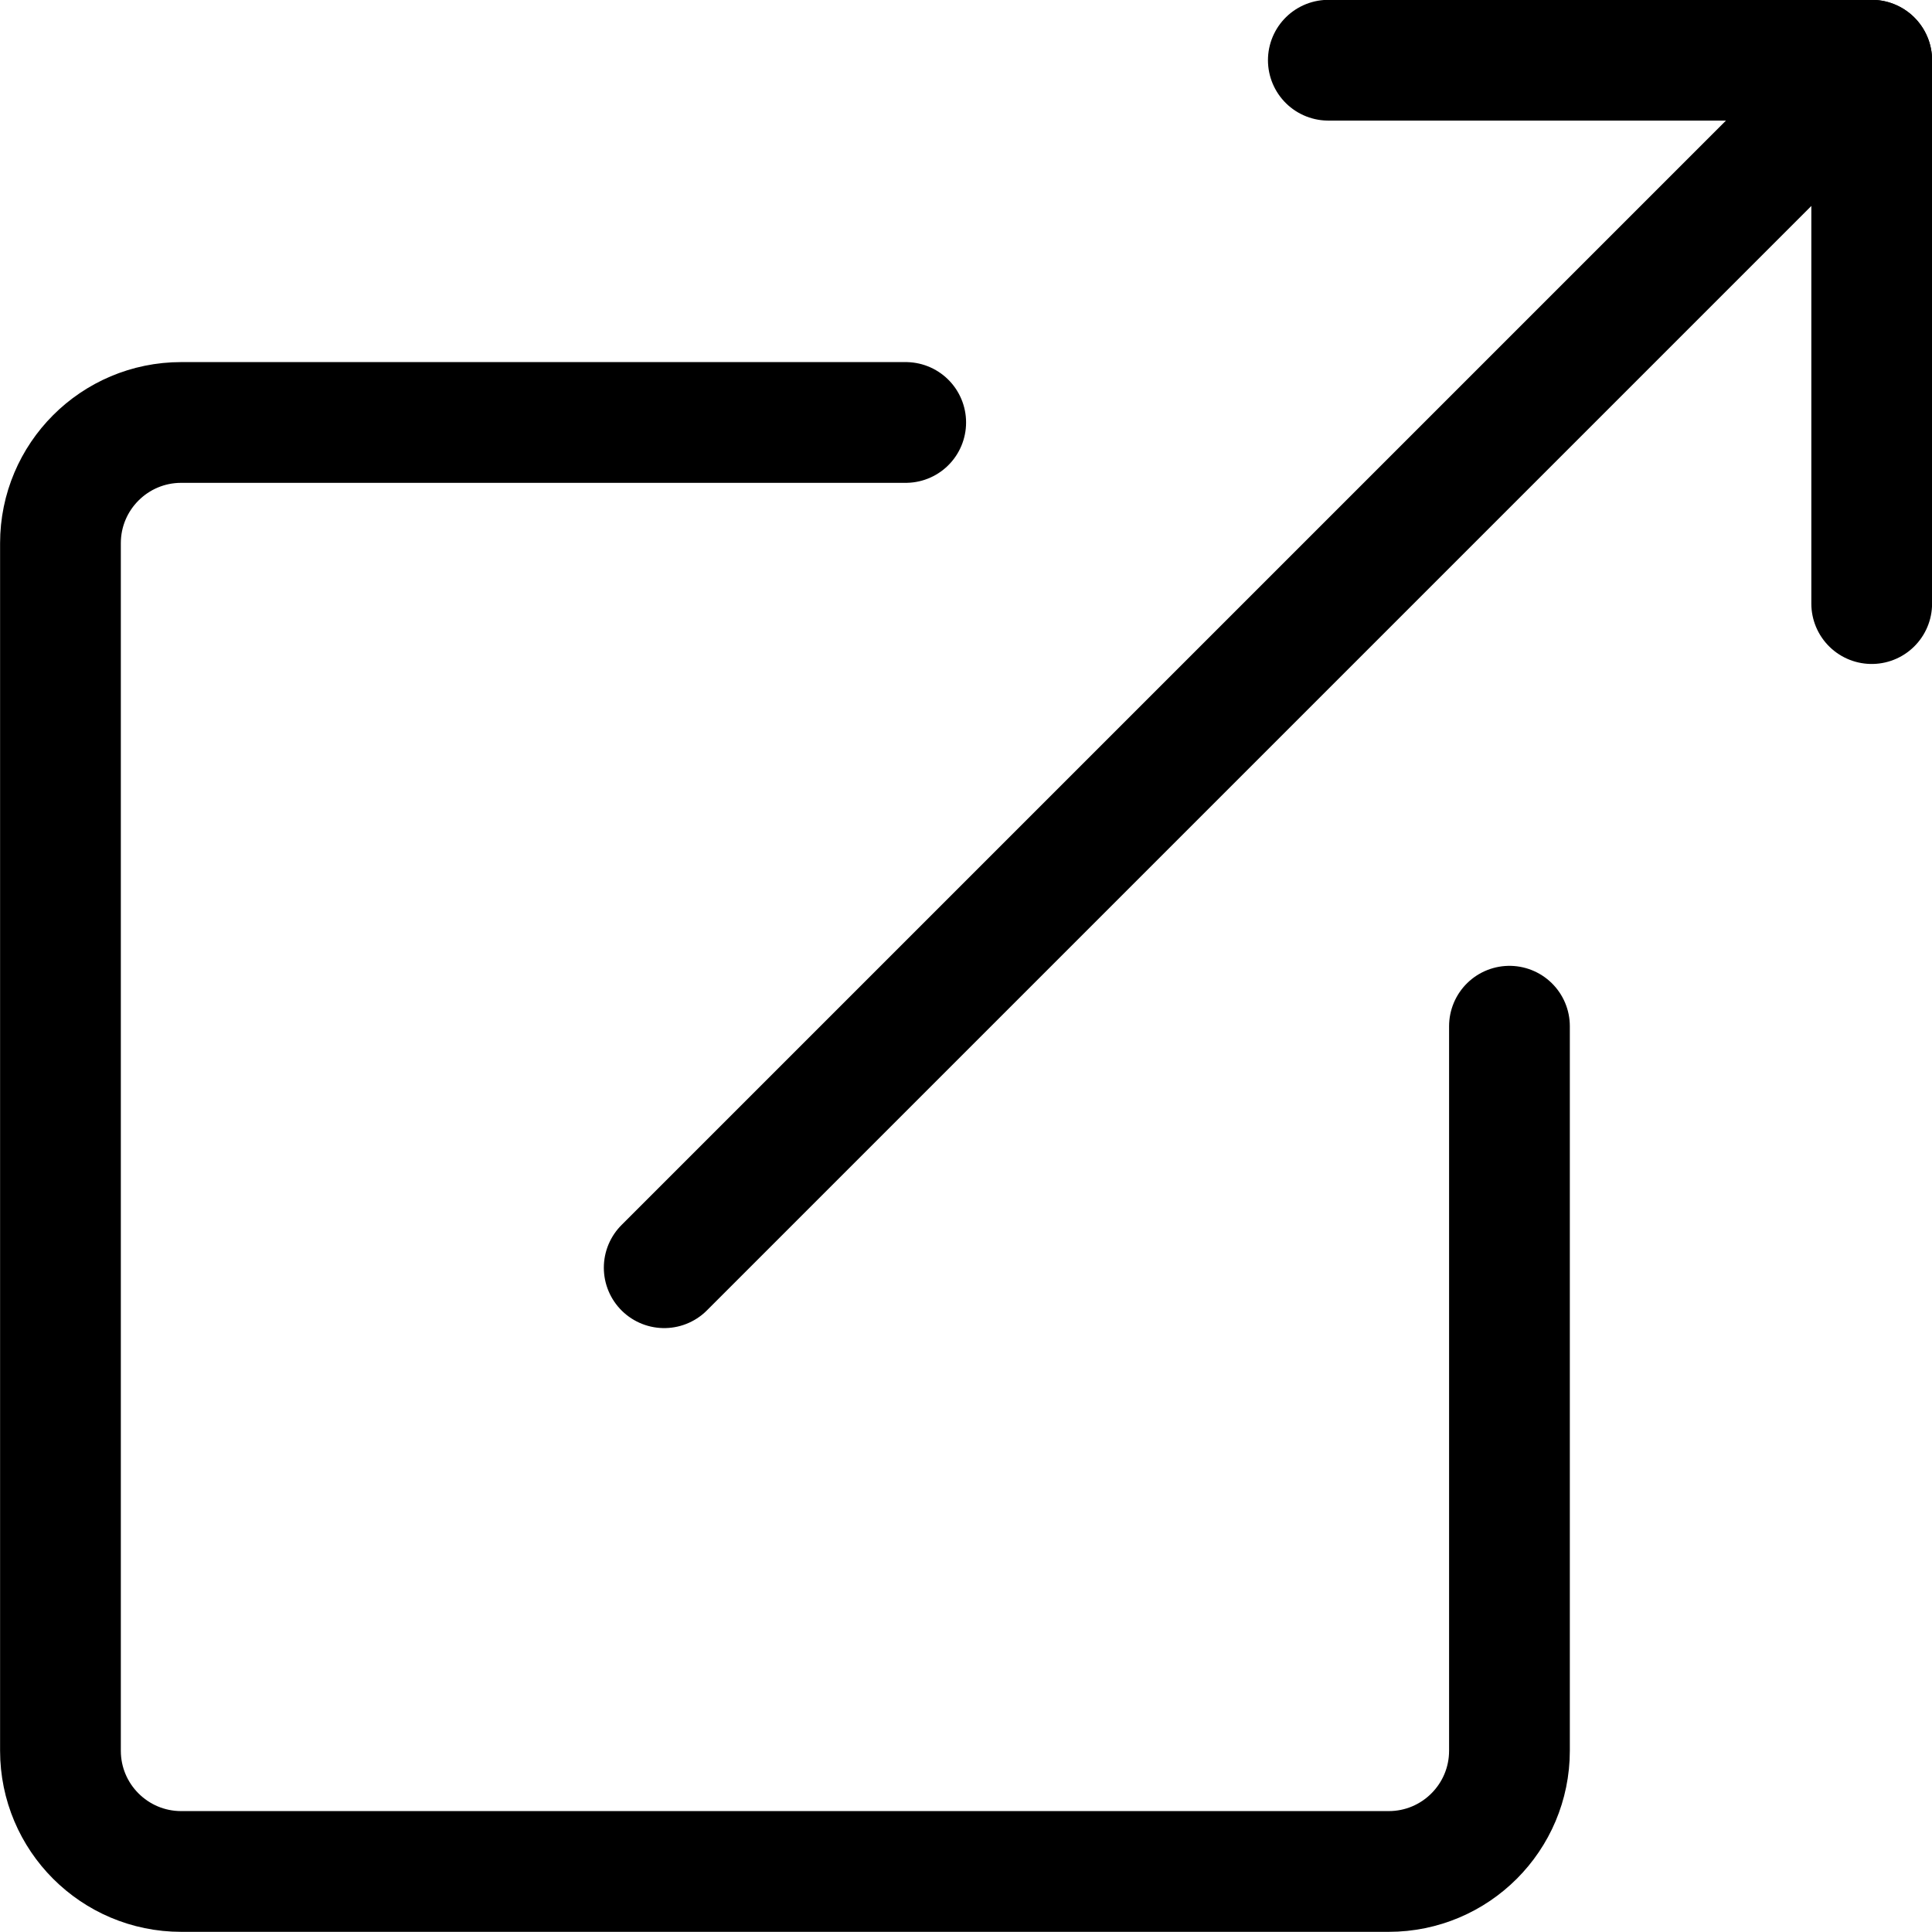
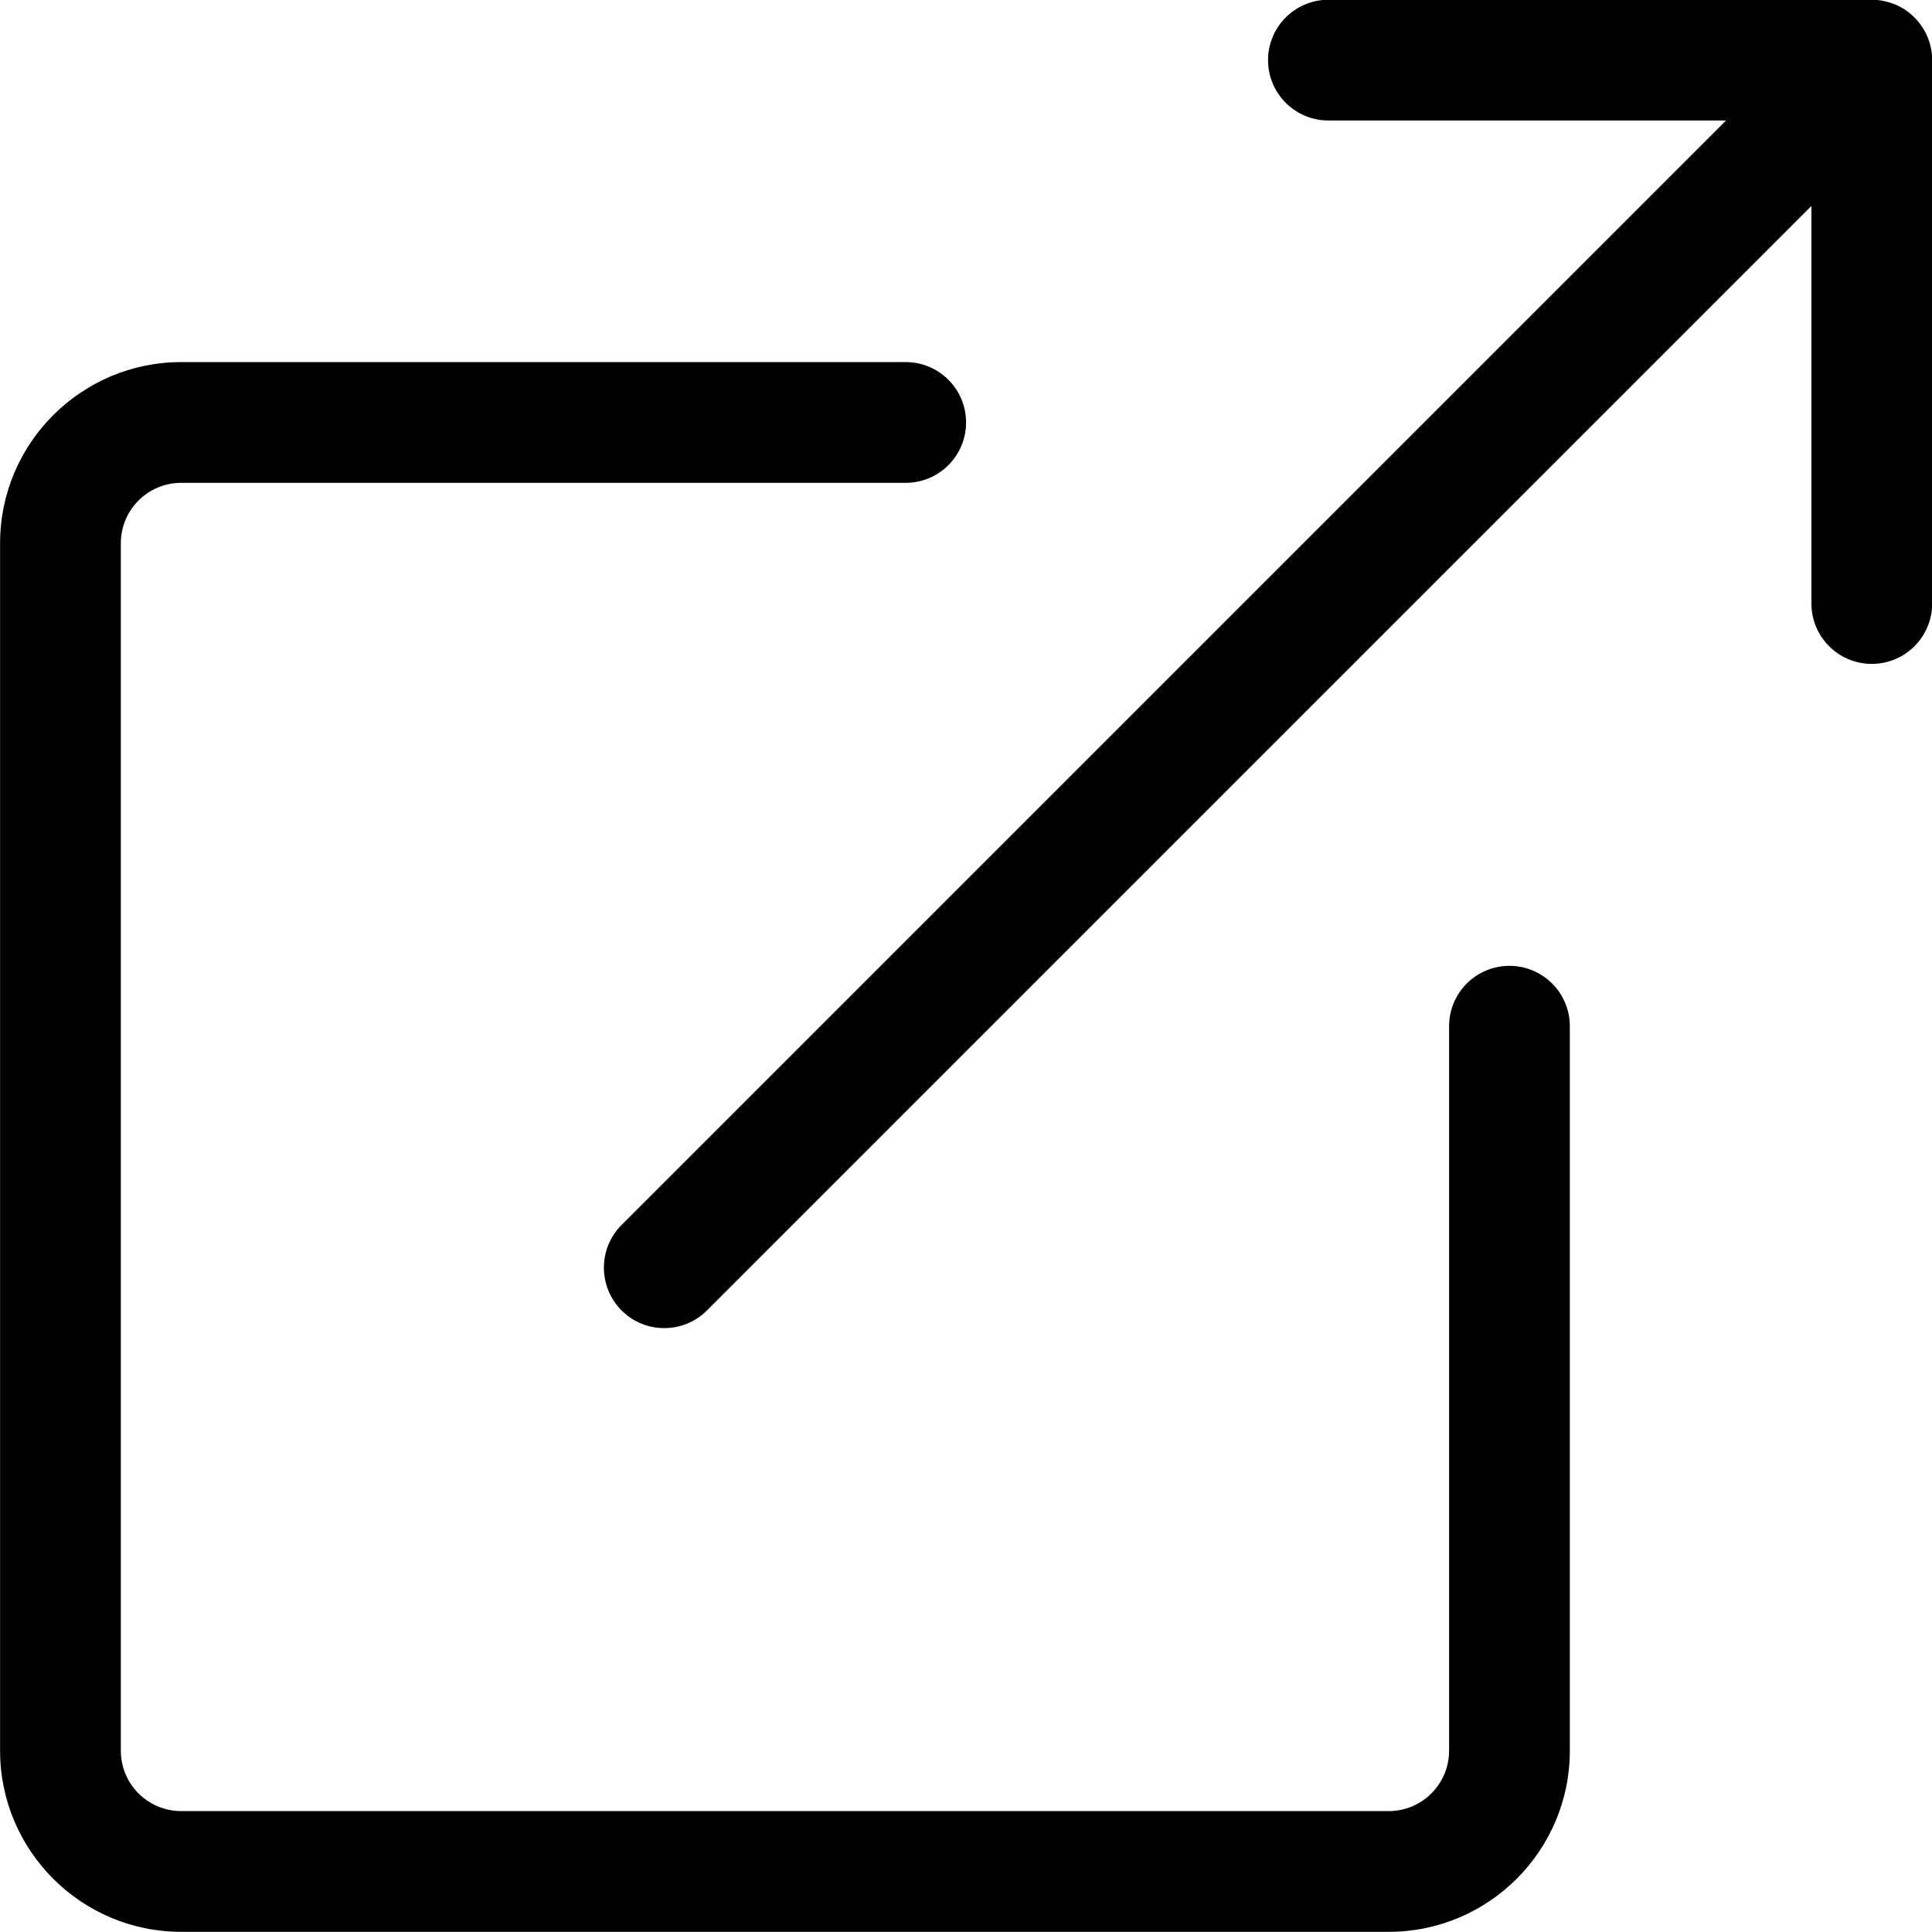
- <svg xmlns="http://www.w3.org/2000/svg" viewBox="0 0 24 24">
-   <defs>
-     <style>.a{fill:none;stroke:currentColor;stroke-linecap:round;stroke-linejoin:round;stroke-width:1.5px;}</style>
-   </defs>
-   <polyline class="a" points="23.251 7.498 23.251 0.748 16.501 0.748" />
-   <line class="a" x1="23.251" y1="0.748" x2="8.251" y2="15.748" />
-   <path class="a" d="M11.251,5.248h-9a1.5,1.5,0,0,0-1.5,1.5v15a1.5,1.5,0,0,0,1.5,1.5h15a1.5,1.5,0,0,0,1.5-1.5v-9" />
+ <svg xmlns="http://www.w3.org/2000/svg" version="1.1" id="Layer_1" x="0px" y="0px" viewBox="0 0 24 24" style="enable-background:new 0 0 24 24;" xml:space="preserve">
+   <g>
+     <path d="M8.251,16.498c-0.2,0-0.389-0.078-0.53-0.22c-0.292-0.292-0.292-0.768,0-1.061l13.72-13.72h-4.939   c-0.414,0-0.75-0.336-0.75-0.75s0.336-0.75,0.75-0.75h6.75c0.089,0,0.176,0.016,0.261,0.048c0.011,0.004,0.022,0.008,0.032,0.012   c0.176,0.072,0.324,0.221,0.4,0.404c0.003,0.008,0.007,0.017,0.01,0.026c0.031,0.081,0.047,0.17,0.047,0.26v6.75   c0,0.414-0.336,0.75-0.75,0.75s-0.75-0.336-0.75-0.75V2.559l-13.72,13.72C8.64,16.42,8.451,16.498,8.251,16.498z" />
+     <path d="M2.251,23.998c-1.241,0-2.25-1.009-2.25-2.25v-15c0-1.241,1.009-2.25,2.25-2.25h9c0.414,0,0.75,0.336,0.75,0.75   s-0.336,0.75-0.75,0.75h-9c-0.414,0-0.75,0.336-0.75,0.75v15c0,0.414,0.336,0.75,0.75,0.75h15c0.414,0,0.75-0.336,0.75-0.75v-9   c0-0.414,0.336-0.75,0.75-0.75s0.75,0.336,0.75,0.75v9c0,1.241-1.009,2.25-2.25,2.25H2.251z" />
+   </g>
</svg>
